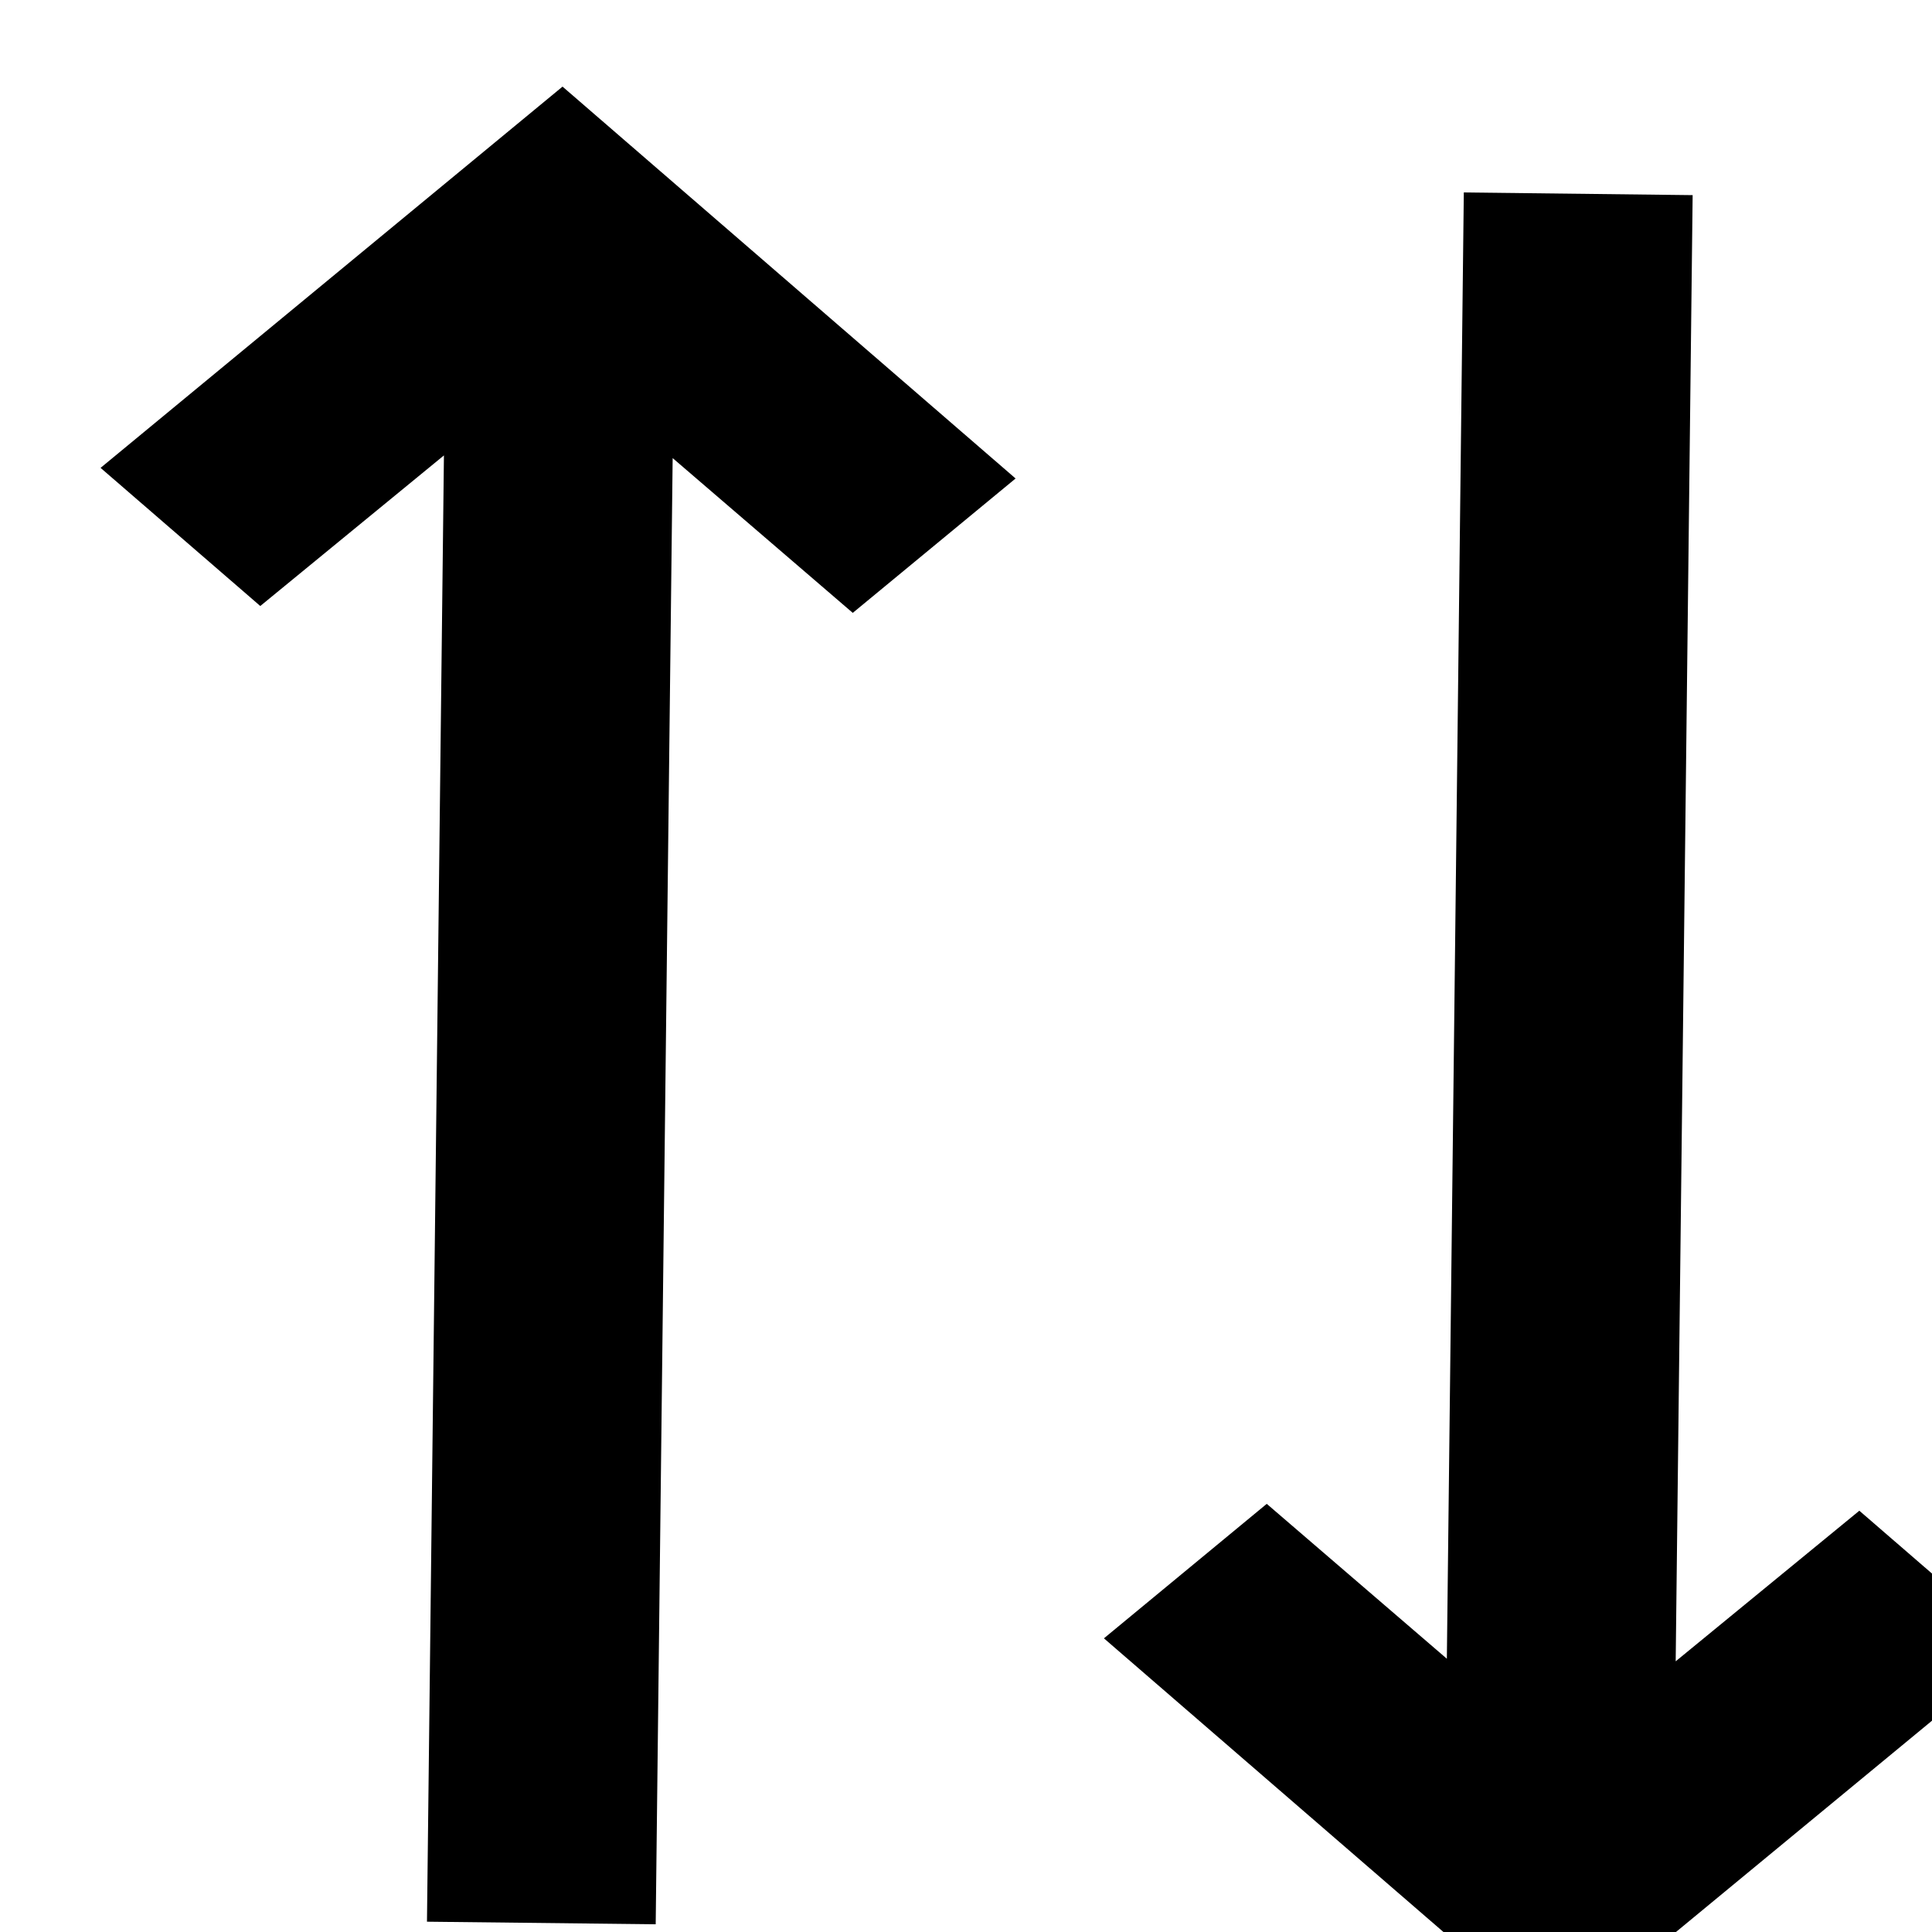
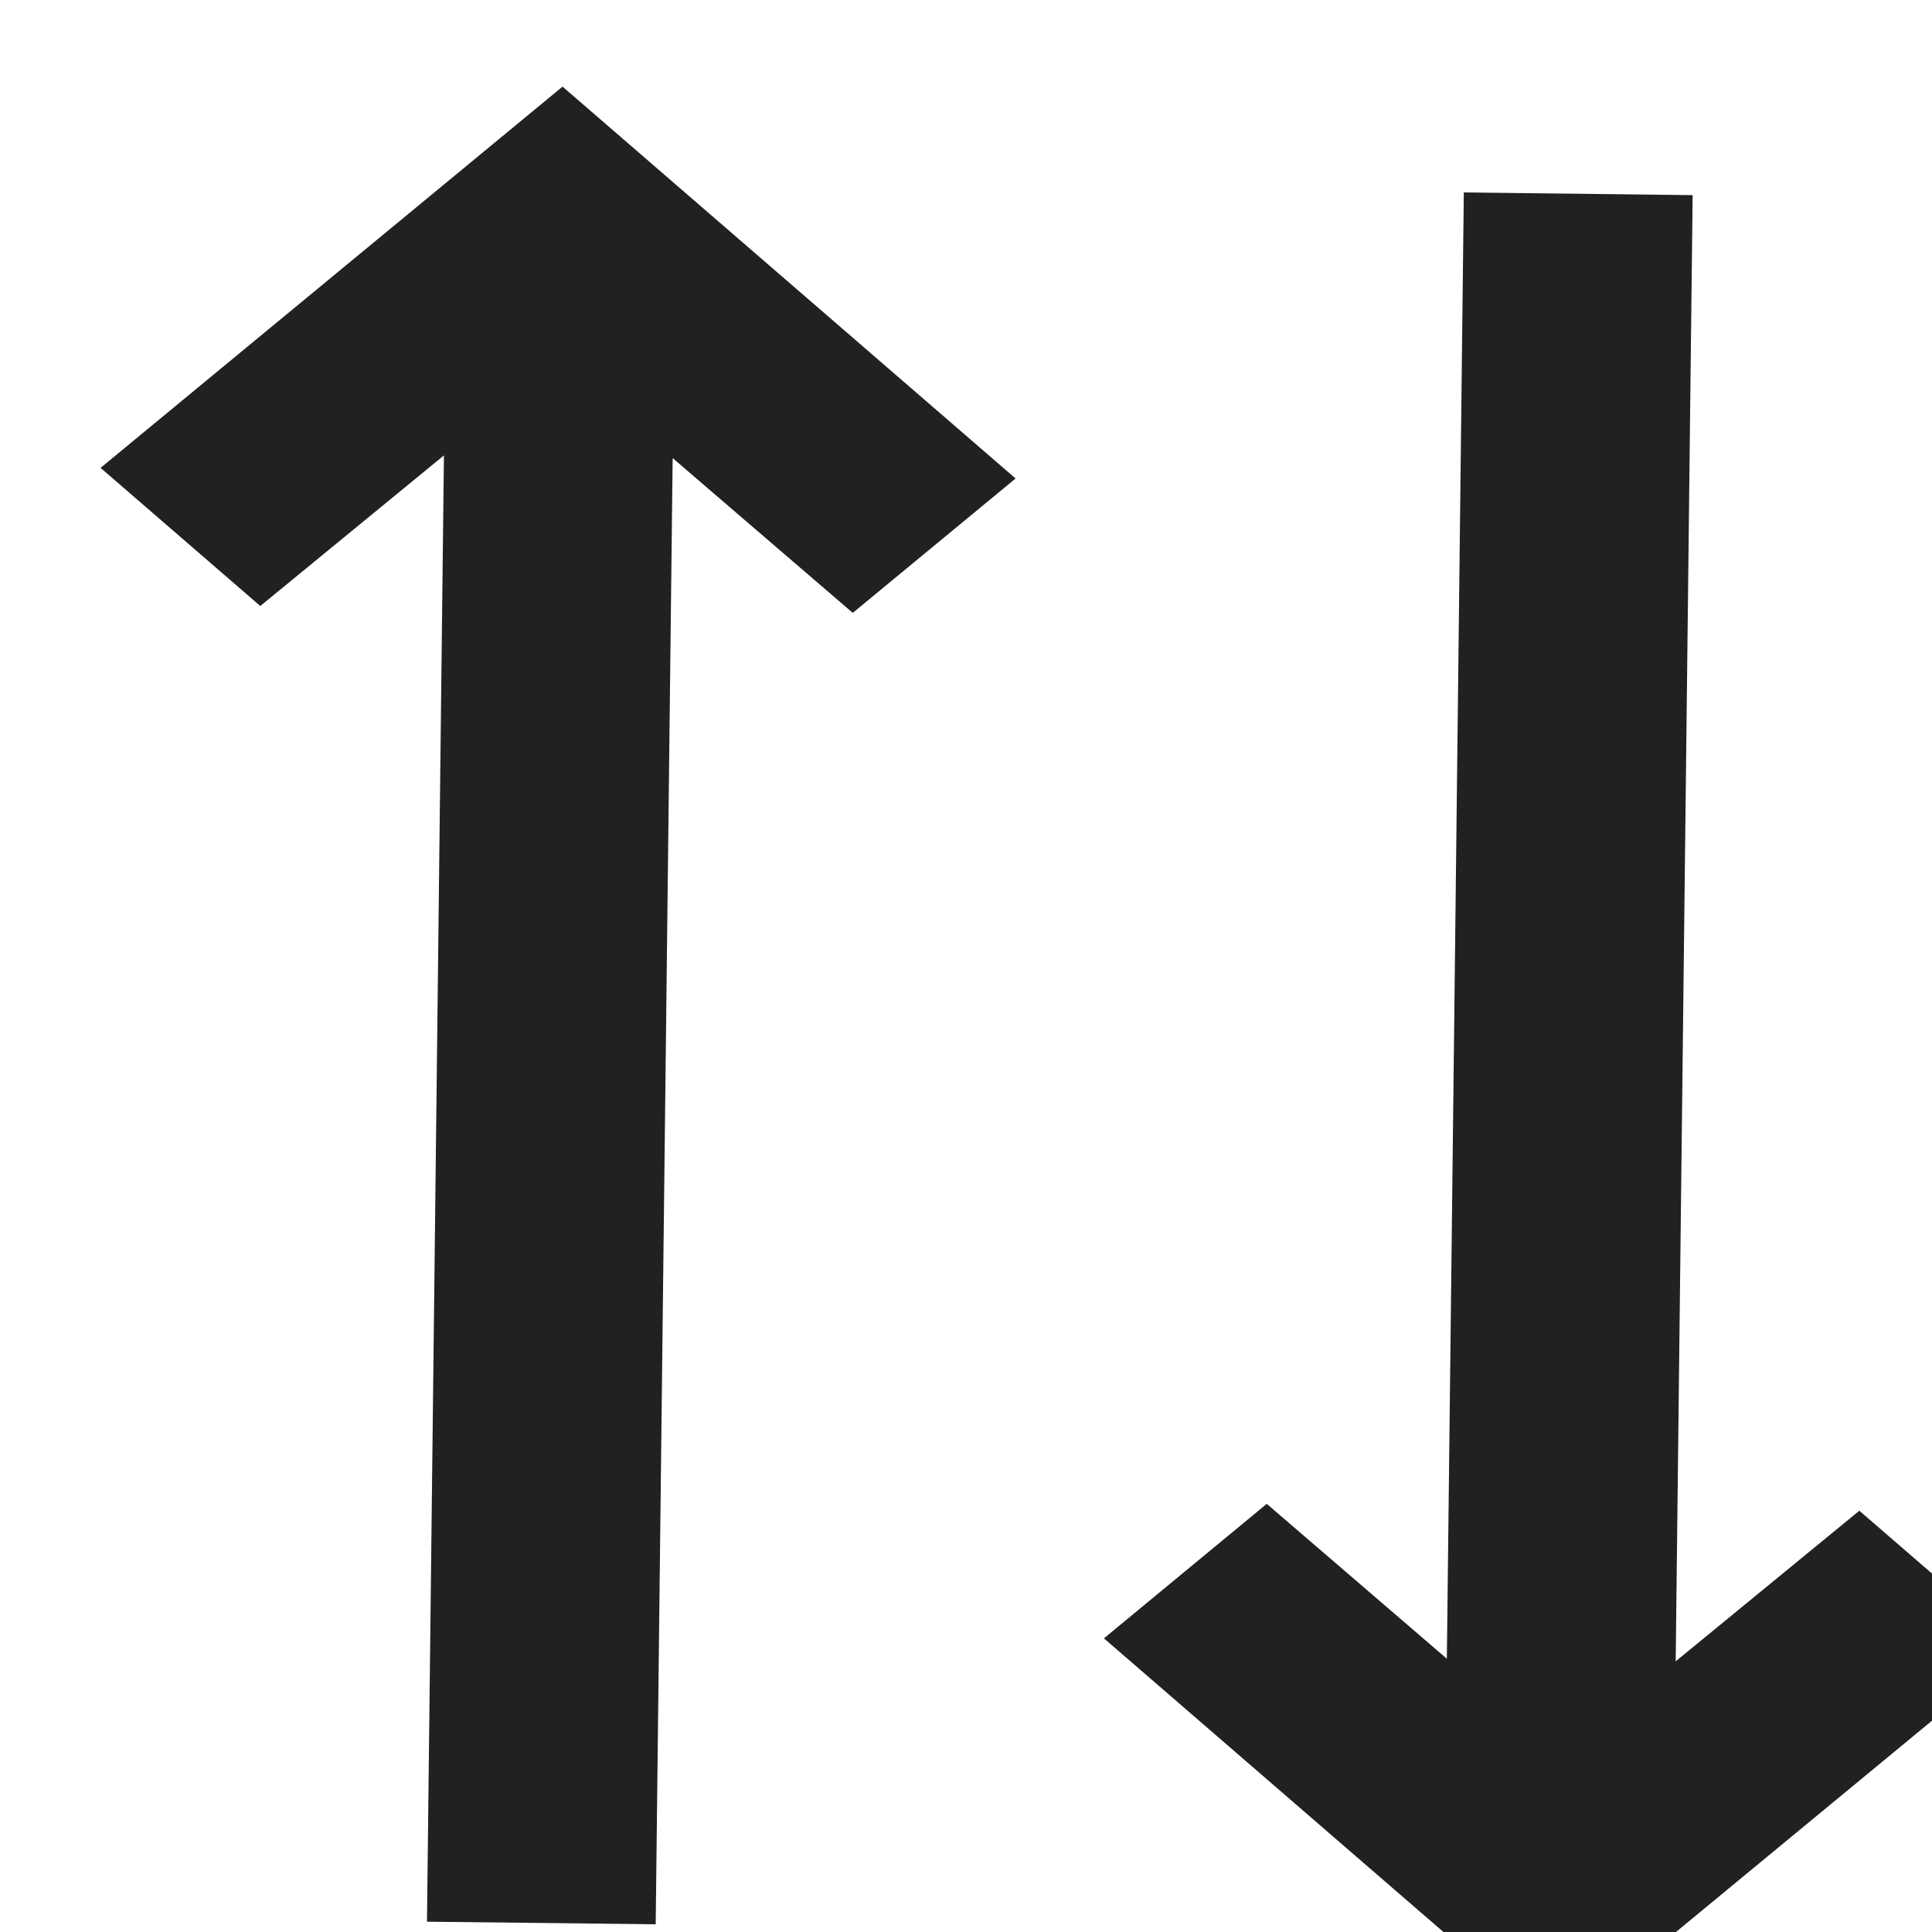
<svg xmlns="http://www.w3.org/2000/svg" width="19" height="19" viewBox="0 0 18 18" fill="none">
-   <path d="M7.945 5.71L9.462 4.458L5.241 0.807L0.937 4.359L2.425 5.646L4.136 4.243L3.978 17.904L6.109 17.928L6.267 4.268L7.945 5.71Z" fill="#000000" />
-   <path d="M11.802 14.011L10.285 15.264L14.506 18.915L18.811 15.362L17.323 14.075L15.612 15.478L15.77 1.818L13.638 1.793L13.48 15.454L11.802 14.011Z" fill="#000000" />
+   <path d="M7.945 5.71L9.462 4.458L5.241 0.807L0.937 4.359L2.425 5.646L4.136 4.243L3.978 17.904L6.109 17.928L6.267 4.268L7.945 5.71Z" fill="#212121" />
+   <path d="M11.802 14.011L10.285 15.264L14.506 18.915L18.811 15.362L17.323 14.075L15.612 15.478L15.77 1.818L13.638 1.793L13.48 15.454L11.802 14.011Z" fill="#212121" />
</svg>
